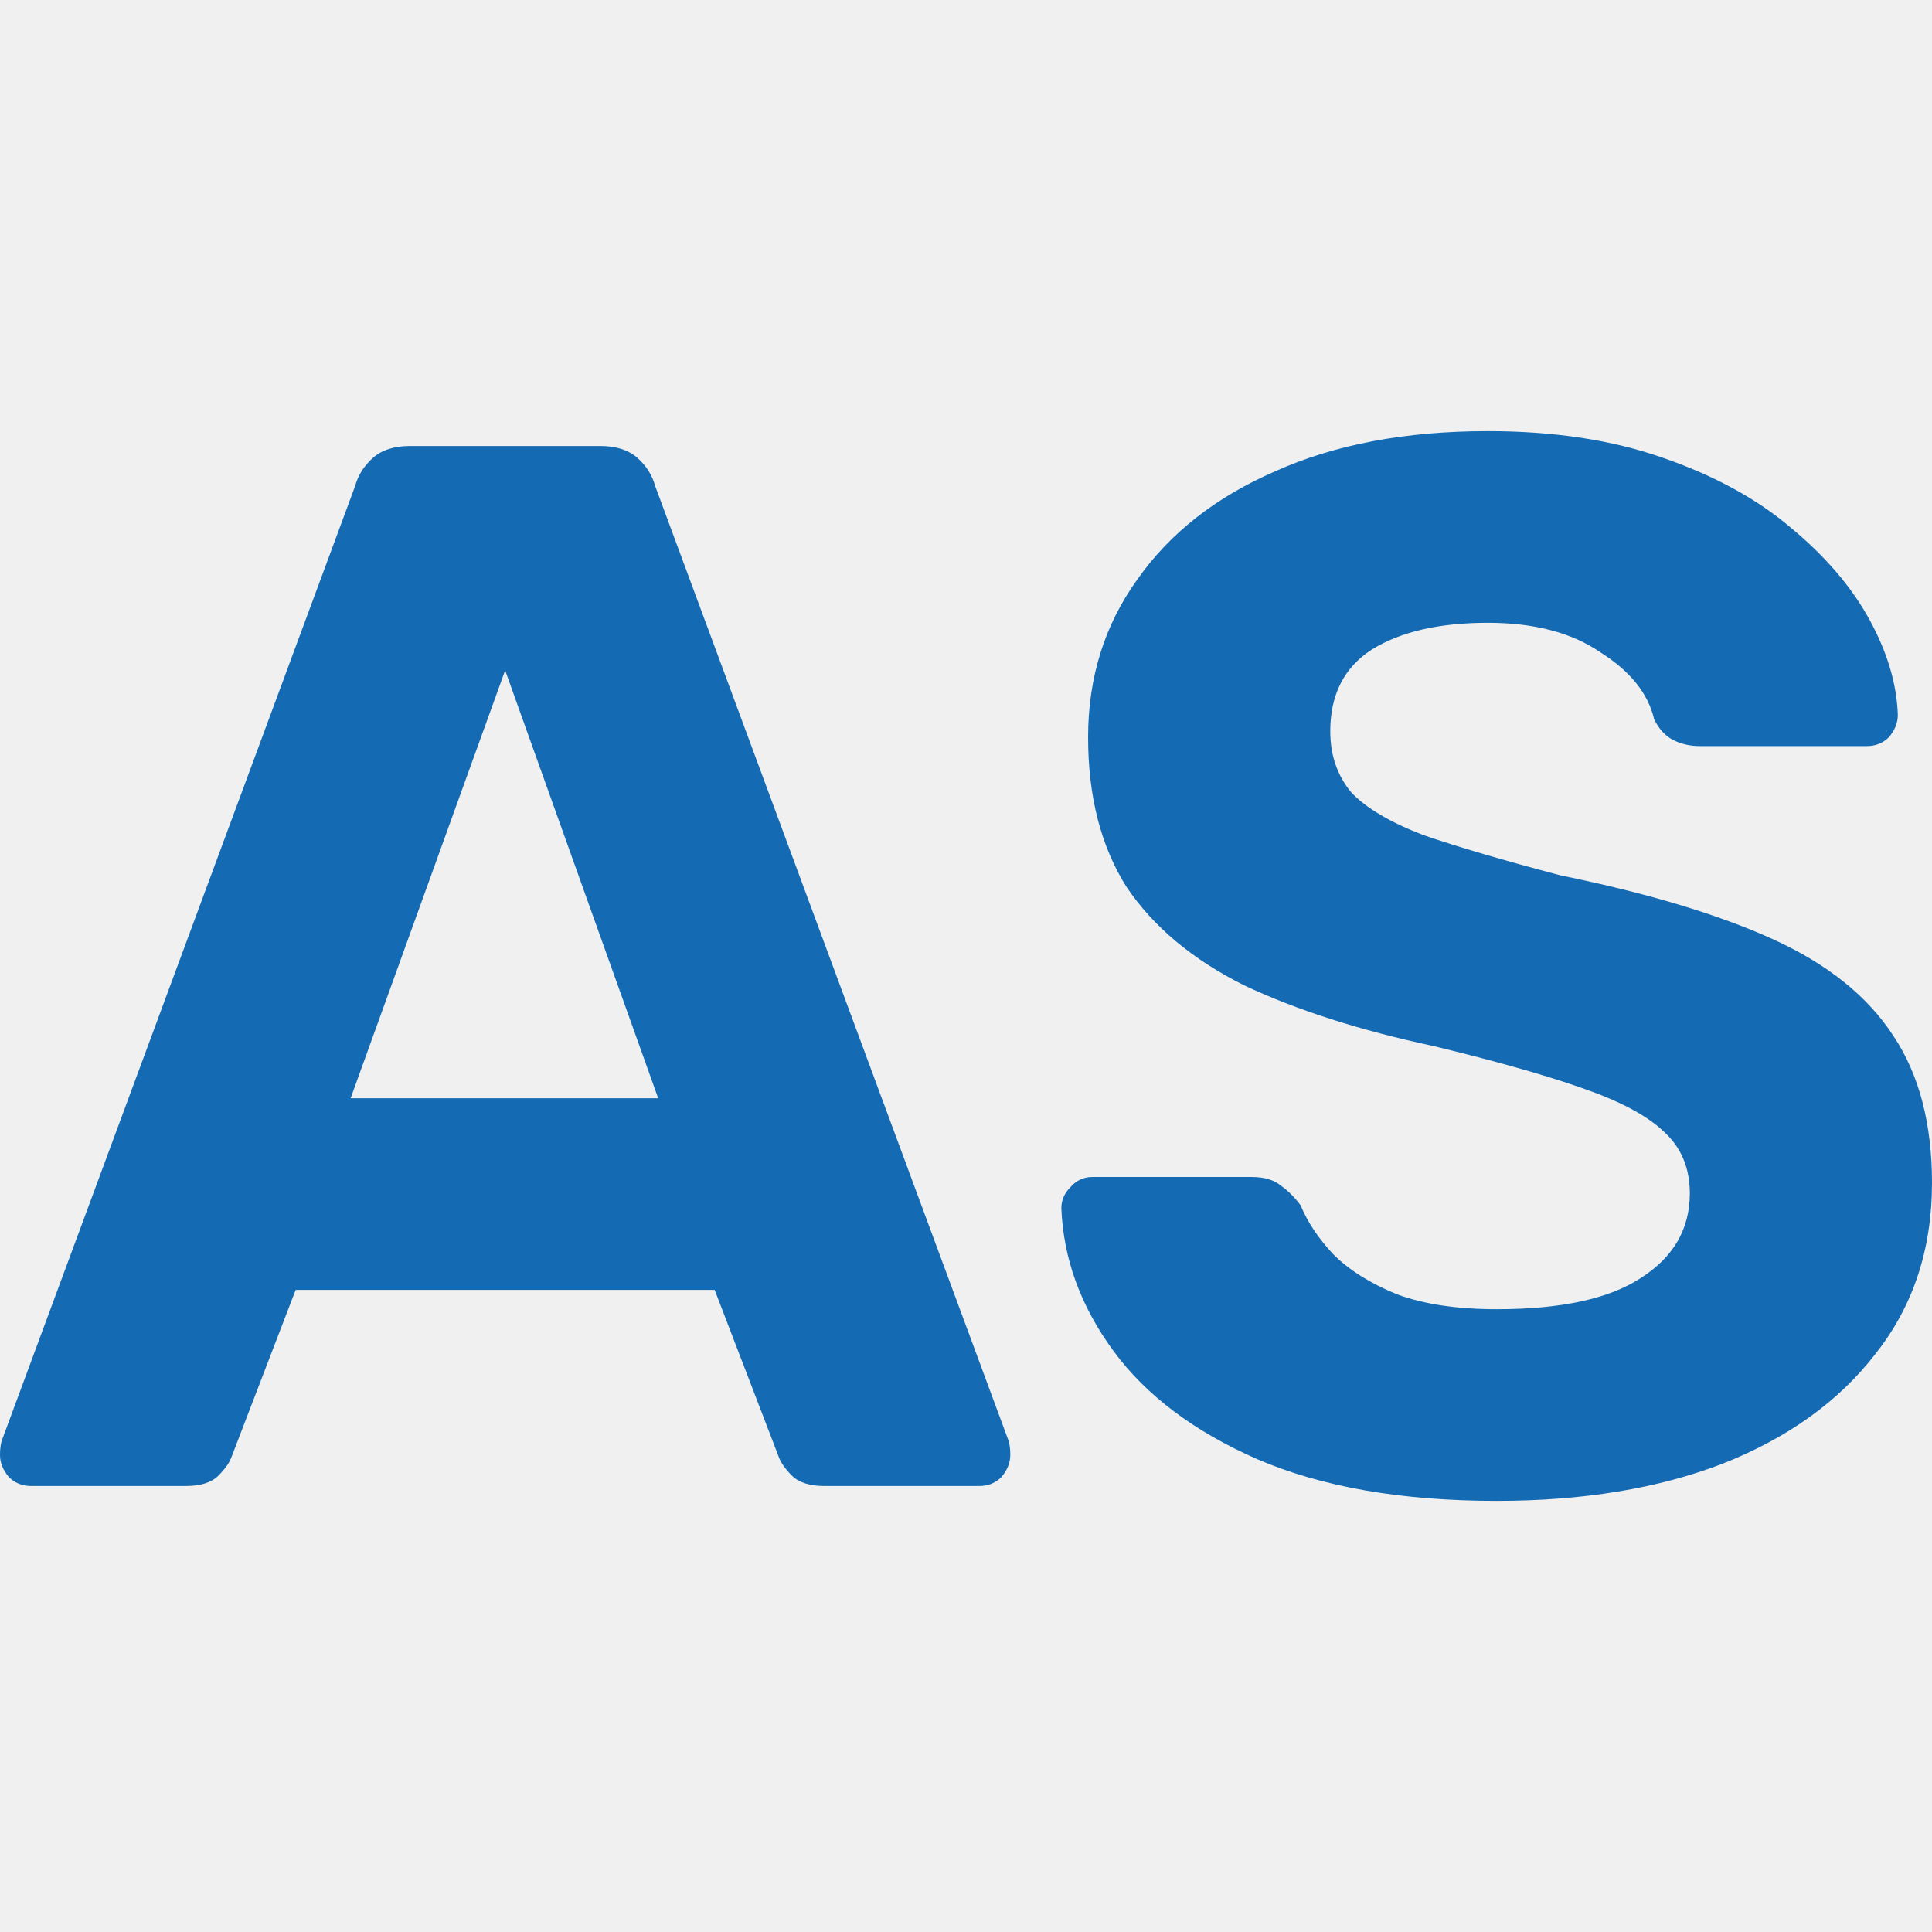
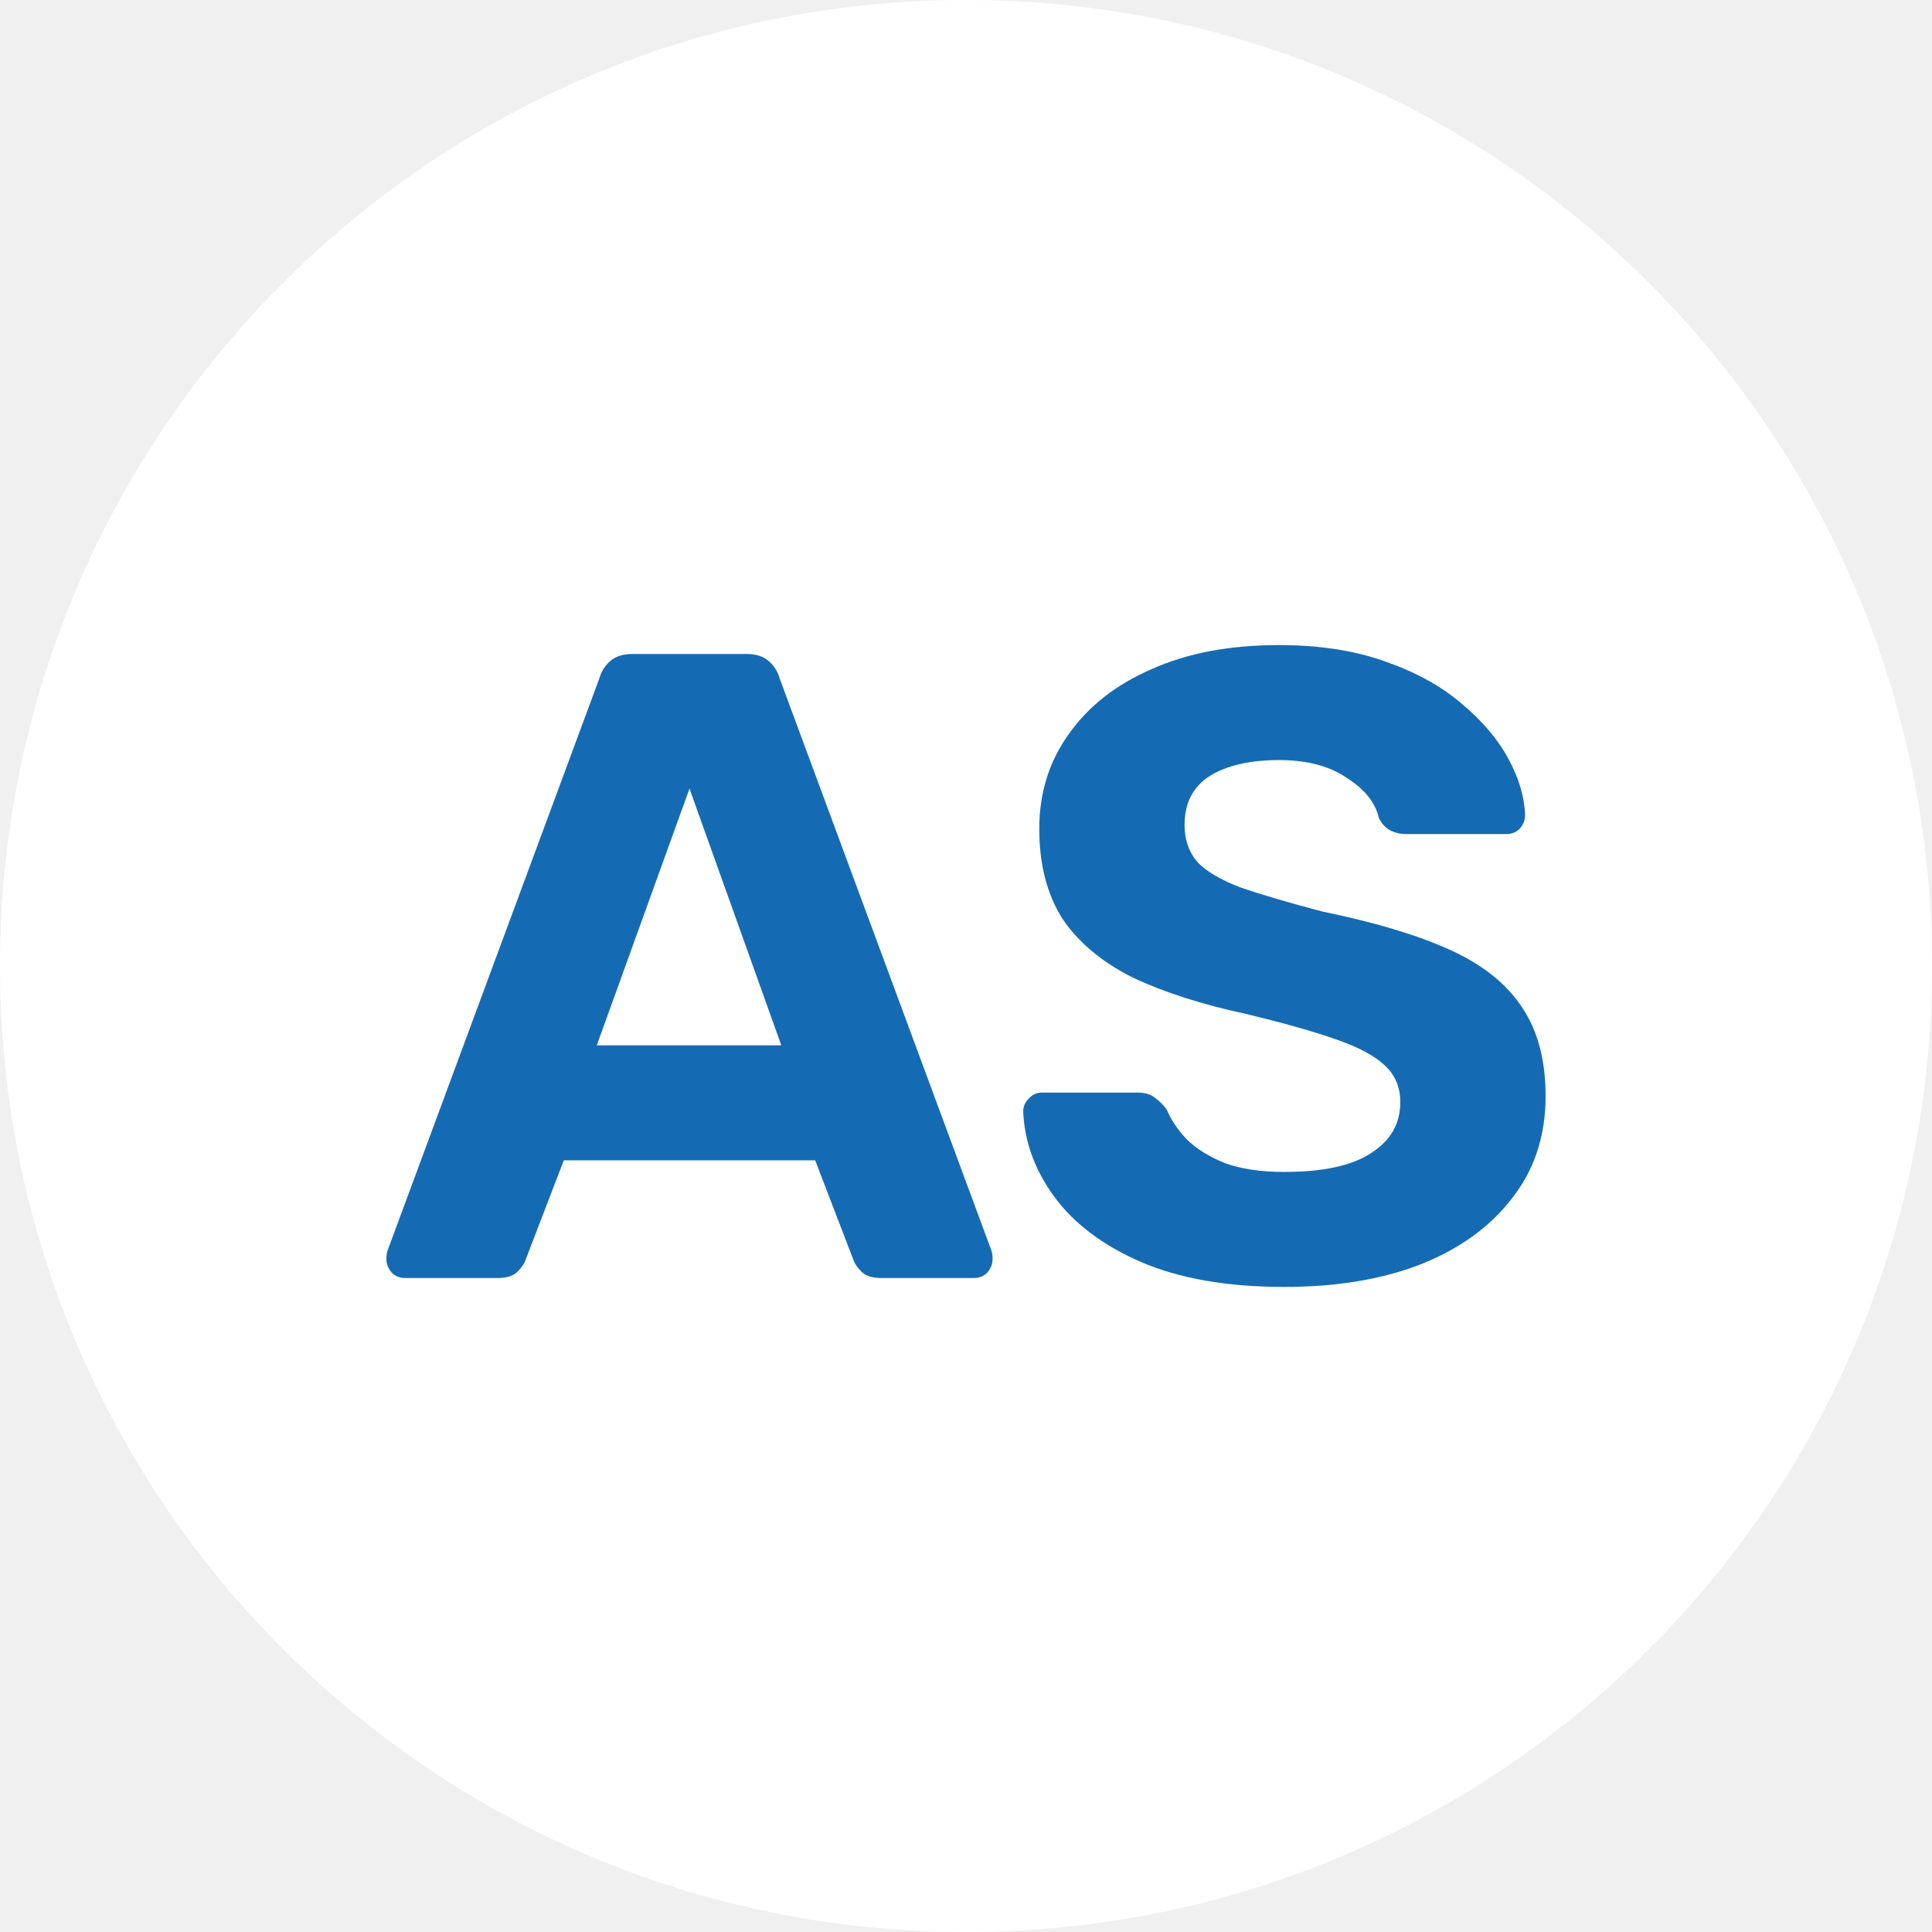
- <svg xmlns="http://www.w3.org/2000/svg" width="1000" height="1000" viewBox="0 0 1000 1000" fill="none">
-   <path d="M16.149 769.156C11.535 769.156 7.69 767.618 4.614 764.542C1.538 760.954 0 757.108 0 753.007C0 750.444 0.256 748.137 0.769 746.086L183.795 251.607C185.333 245.968 188.409 241.097 193.024 236.996C197.638 232.894 204.046 230.844 212.249 230.844H310.683C318.886 230.844 325.295 232.894 329.909 236.996C334.523 241.097 337.599 245.968 339.137 251.607L522.163 746.086C522.676 748.137 522.932 750.444 522.932 753.007C522.932 757.108 521.394 760.954 518.318 764.542C515.242 767.618 511.397 769.156 506.783 769.156H426.805C419.115 769.156 413.475 767.362 409.887 763.773C406.298 760.185 403.991 756.852 402.966 753.776L369.898 667.646H153.035L119.967 753.776C118.941 756.852 116.634 760.185 113.046 763.773C109.457 767.362 103.817 769.156 96.127 769.156H16.149ZM181.488 568.443H340.675L261.466 346.965L181.488 568.443Z" fill="#156bb3" />
-   <path d="M774.678 776.847C725.461 776.847 684.19 769.669 650.866 755.314C618.054 740.959 593.189 722.246 576.271 699.176C559.353 676.105 550.381 651.497 549.355 625.35C549.355 621.249 550.893 617.66 553.969 614.584C557.046 610.995 560.891 609.201 565.505 609.201H647.79C654.454 609.201 659.581 610.739 663.17 613.815C666.759 616.378 670.091 619.71 673.167 623.812C676.756 632.527 682.395 640.987 690.086 649.19C698.289 657.392 709.311 664.314 723.153 669.953C736.996 675.08 754.171 677.643 774.678 677.643C808.002 677.643 832.867 672.26 849.272 661.494C866.191 650.728 874.65 636.116 874.65 617.66C874.65 604.33 870.036 593.564 860.808 585.361C852.092 577.158 837.994 569.724 818.512 563.059C799.543 556.395 774.165 549.217 742.379 541.527C703.928 533.324 671.117 522.814 643.945 509.997C617.285 496.668 597.034 479.749 583.192 459.242C569.862 438.222 563.198 412.332 563.198 381.571C563.198 350.81 571.657 323.639 588.575 300.055C605.494 275.959 629.333 257.247 660.094 243.917C690.855 230.075 727.511 223.153 770.064 223.153C804.413 223.153 834.661 227.768 860.808 236.996C887.467 246.224 909.512 258.272 926.943 273.14C944.887 288.007 958.473 303.9 967.701 320.819C976.929 337.737 981.8 354.143 982.313 370.036C982.313 374.137 980.775 377.982 977.698 381.571C974.622 384.647 970.777 386.185 966.163 386.185H880.033C874.906 386.185 870.292 385.16 866.191 383.109C862.089 381.059 858.757 377.47 856.194 372.343C853.118 359.013 843.889 347.478 828.509 337.737C813.641 327.484 794.159 322.357 770.064 322.357C744.942 322.357 724.948 326.971 710.08 336.199C695.725 345.427 688.548 359.526 688.548 378.495C688.548 390.799 692.136 401.309 699.314 410.025C707.004 418.228 719.565 425.662 736.996 432.326C754.94 438.479 778.523 445.4 807.745 453.09C852.861 462.318 889.518 473.341 917.715 486.158C945.912 498.975 966.676 515.637 980.006 536.144C993.335 556.138 1000 581.516 1000 612.277C1000 646.626 990.259 676.105 970.777 700.714C951.808 725.322 925.405 744.291 891.568 757.621C858.244 770.438 819.281 776.847 774.678 776.847Z" fill="#156bb3" />
+ <svg xmlns="http://www.w3.org/2000/svg" width="500" height="500" viewBox="0 0 500 500" fill="none">
+   <rect width="500" height="500" rx="250" fill="white" />
+   <path d="M104.845 330.747C103.461 330.747 102.307 330.286 101.384 329.363C100.461 328.286 100 327.133 100 325.902C100 325.133 100.077 324.441 100.231 323.826L155.139 175.482C155.6 173.79 156.523 172.329 157.907 171.099C159.291 169.868 161.214 169.253 163.675 169.253H193.205C195.666 169.253 197.588 169.868 198.973 171.099C200.357 172.329 201.28 173.79 201.741 175.482L256.649 323.826C256.803 324.441 256.88 325.133 256.88 325.902C256.88 327.133 256.418 328.286 255.495 329.363C254.573 330.286 253.419 330.747 252.035 330.747H228.042C225.734 330.747 224.043 330.209 222.966 329.132C221.889 328.055 221.197 327.056 220.89 326.133L210.969 300.294H145.91L135.99 326.133C135.682 327.056 134.99 328.055 133.914 329.132C132.837 330.209 131.145 330.747 128.838 330.747H104.845ZM154.446 270.533H202.203L178.44 204.09L154.446 270.533Z" fill="#156BB3" />
+   <path d="M332.403 333.054C317.638 333.054 305.257 330.901 295.26 326.594C285.416 322.288 277.957 316.674 272.881 309.753C267.806 302.832 265.114 295.449 264.807 287.605C264.807 286.375 265.268 285.298 266.191 284.375C267.114 283.298 268.267 282.76 269.651 282.76H294.337C296.336 282.76 297.874 283.222 298.951 284.144C300.028 284.913 301.027 285.913 301.95 287.144C303.027 289.758 304.719 292.296 307.026 294.757C309.487 297.218 312.793 299.294 316.946 300.986C321.099 302.524 326.251 303.293 332.403 303.293C342.401 303.293 349.86 301.678 354.782 298.448C359.857 295.218 362.395 290.835 362.395 285.298C362.395 281.299 361.011 278.069 358.242 275.608C355.628 273.147 351.398 270.917 345.554 268.918C339.863 266.918 332.249 264.765 322.714 262.458C311.178 259.997 301.335 256.844 293.183 252.999C285.186 249 279.11 243.925 274.958 237.773C270.959 231.467 268.959 223.7 268.959 214.471C268.959 205.243 271.497 197.092 276.573 190.017C281.648 182.788 288.8 177.174 298.028 173.175C307.256 169.022 318.253 166.946 331.019 166.946C341.324 166.946 350.398 168.33 358.242 171.099C366.24 173.867 372.854 177.482 378.083 181.942C383.466 186.402 387.542 191.17 390.31 196.246C393.079 201.321 394.54 206.243 394.694 211.011C394.694 212.241 394.232 213.395 393.31 214.471C392.387 215.394 391.233 215.856 389.849 215.856H364.01C362.472 215.856 361.088 215.548 359.857 214.933C358.627 214.318 357.627 213.241 356.858 211.703C355.935 207.704 353.167 204.243 348.553 201.321C344.092 198.245 338.248 196.707 331.019 196.707C323.483 196.707 317.484 198.091 313.024 200.86C308.718 203.628 306.564 207.858 306.564 213.549C306.564 217.24 307.641 220.393 309.794 223.007C312.101 225.468 315.869 227.698 321.099 229.698C326.482 231.544 333.557 233.62 342.324 235.927C355.858 238.695 366.855 242.002 375.315 245.847C383.774 249.692 390.003 254.691 394.002 260.843C398.001 266.841 400 274.455 400 283.683C400 293.988 397.078 302.832 391.233 310.214C385.542 317.597 377.622 323.287 367.471 327.286C357.473 331.131 345.784 333.054 332.403 333.054Z" fill="#156BB3" />
</svg>
